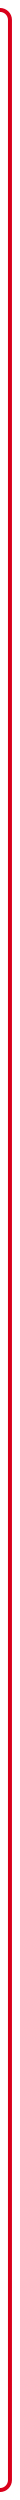
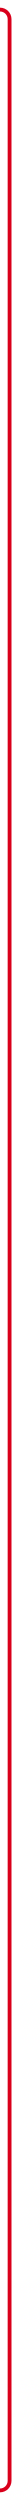
- <svg xmlns="http://www.w3.org/2000/svg" version="1.1" width="10px" height="1255px" preserveAspectRatio="xMidYMin meet" viewBox="1346 3275  8 1255">
-   <path d="M 1232 3088  L 1265 3088  A 5 5 0 0 1 1270 3093 L 1270 3275  A 5 5 0 0 0 1275 3280 L 1345 3280  A 5 5 0 0 1 1350 3285 L 1350 4520  A 5 5 0 0 1 1345 4525 L 1282 4525  " stroke-width="2" stroke="#d9001b" fill="none" />
+ <svg xmlns="http://www.w3.org/2000/svg" version="1.1" width="10px" height="1305px" preserveAspectRatio="xMidYMin meet" viewBox="1306 3225  8 1305">
+   <path d="M 1201 3036  L 1235 3036  A 5 5 0 0 1 1240 3041 L 1240 3225  A 5 5 0 0 0 1245 3230 L 1305 3230  A 5 5 0 0 1 1310 3235 L 1310 4520  A 5 5 0 0 1 1305 4525 L 1282 4525  " stroke-width="2" stroke="#d9001b" fill="none" />
  <path d="M 1283 4517.4  L 1276 4525  L 1283 4532.6  L 1283 4517.4  Z " fill-rule="nonzero" fill="#d9001b" stroke="none" />
</svg>
